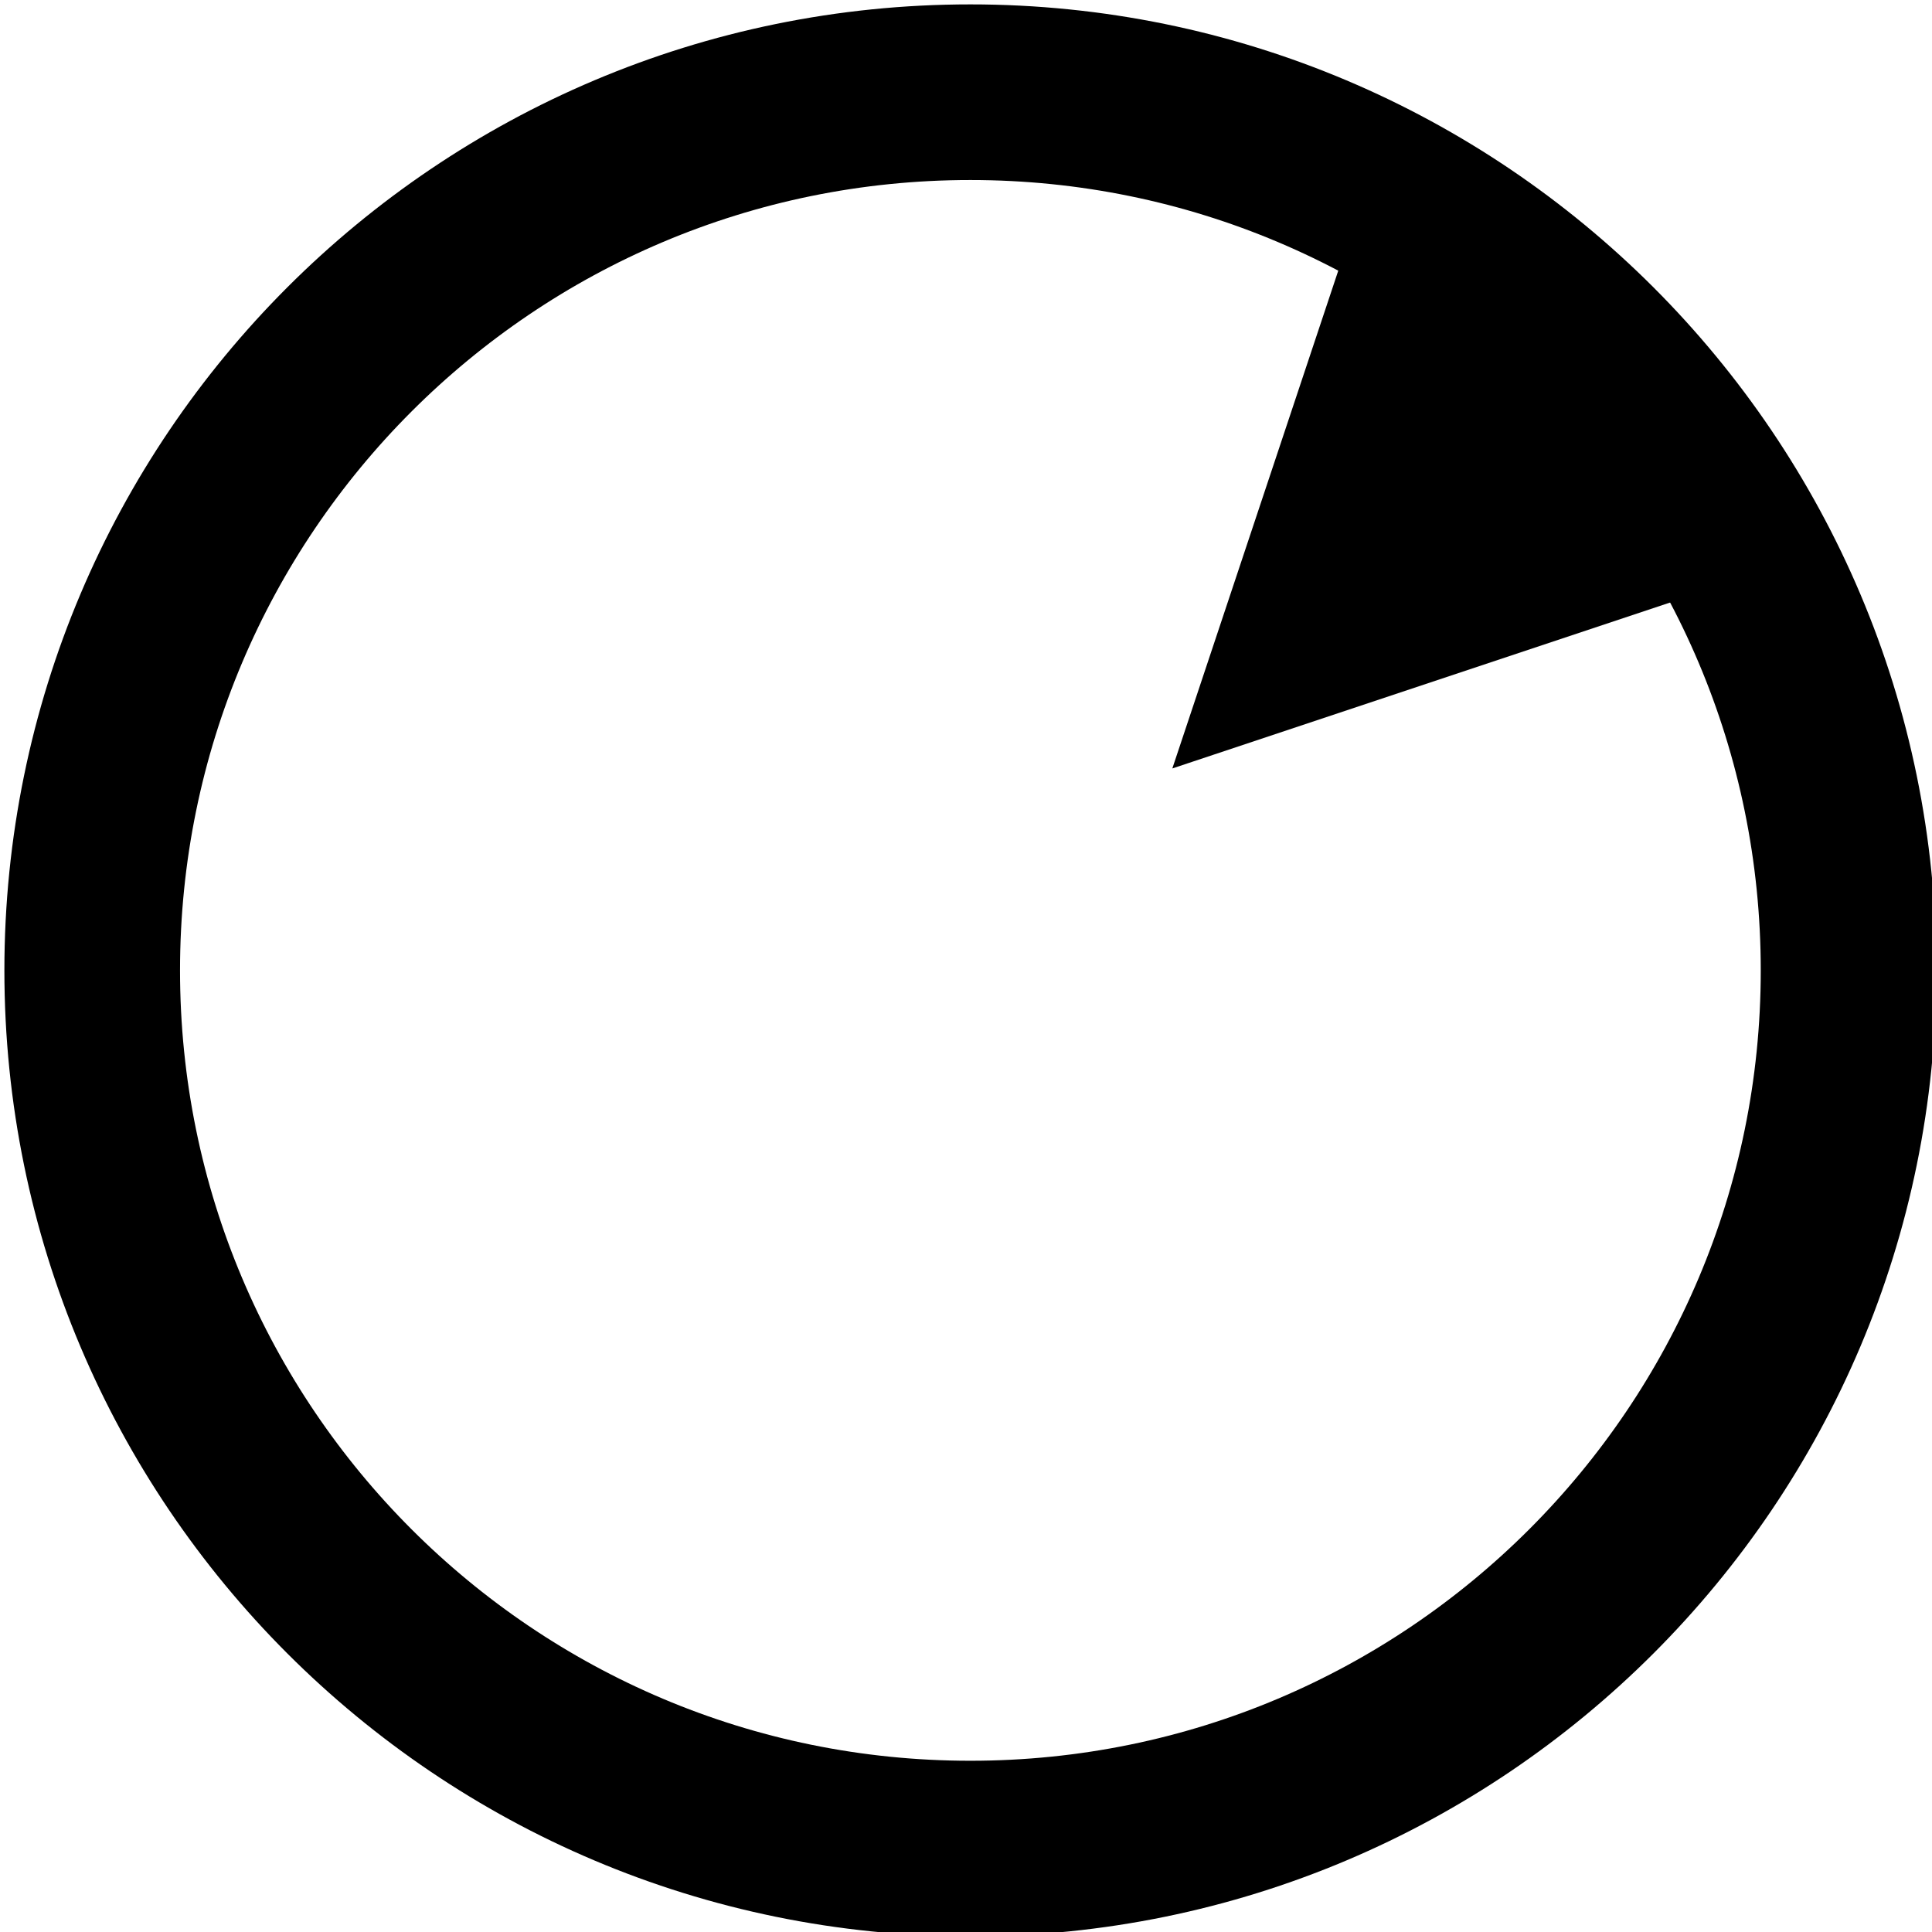
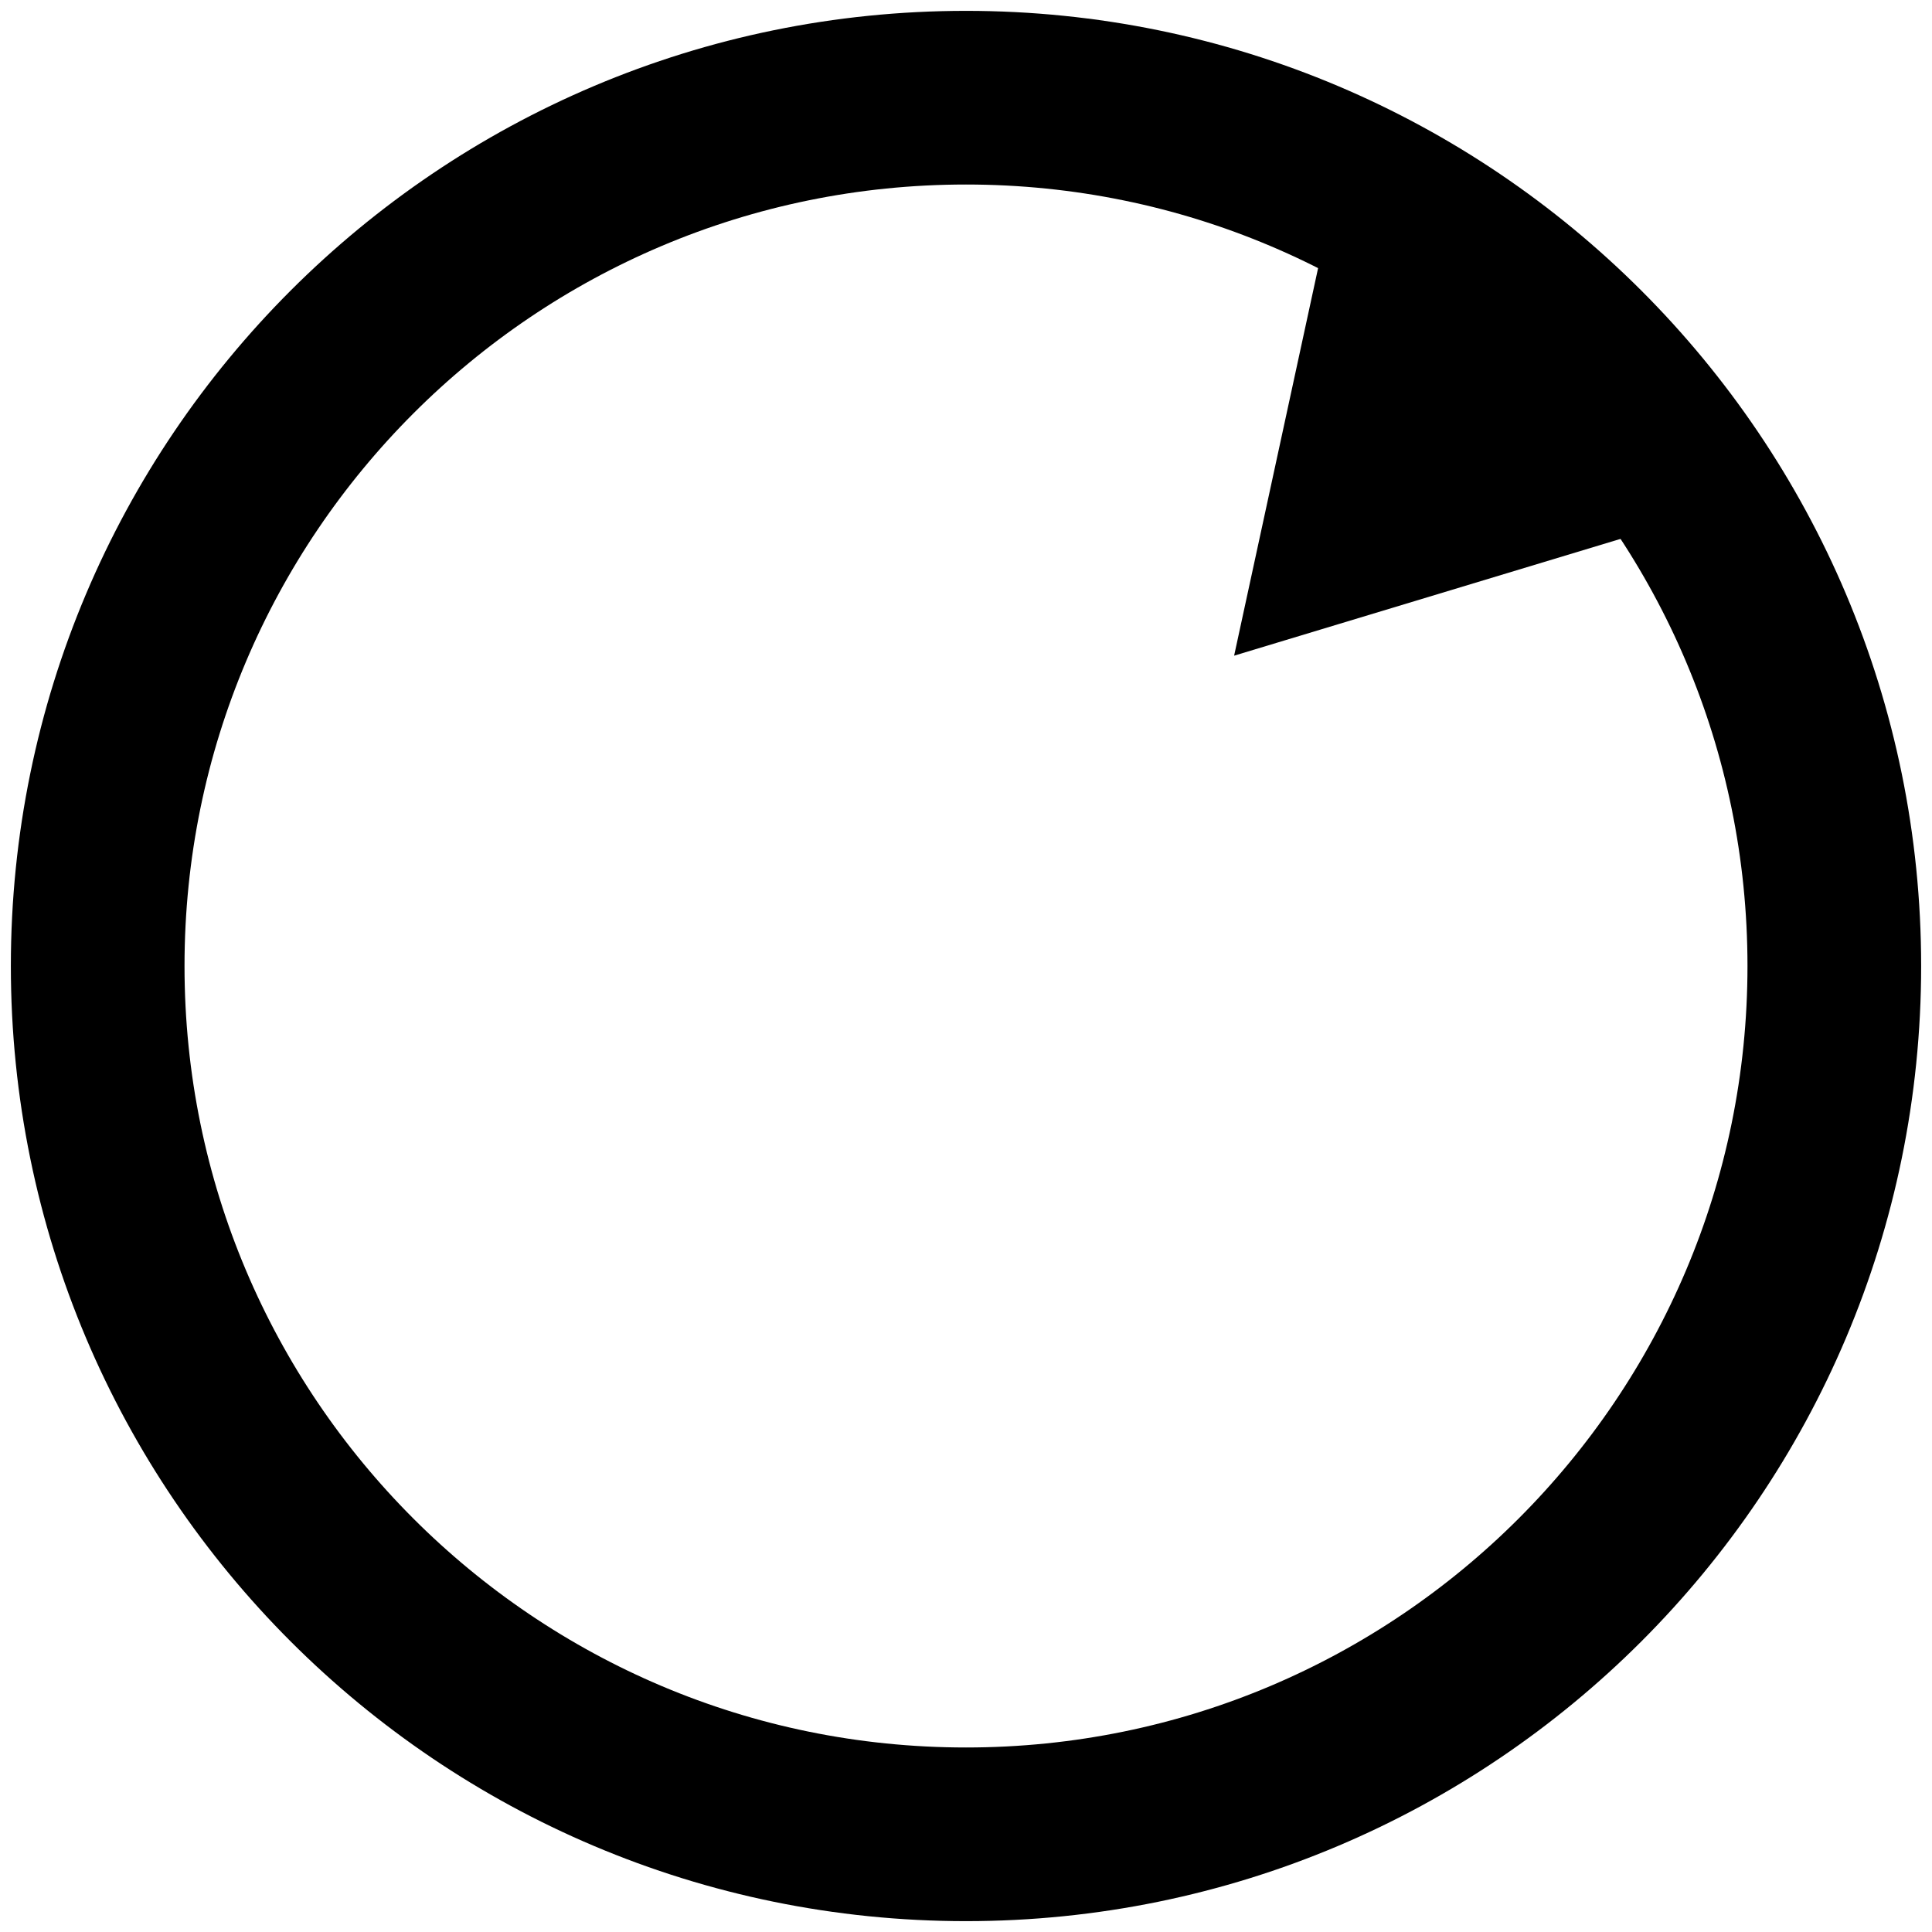
- <svg xmlns="http://www.w3.org/2000/svg" version="1.1" width="220px" height="220px" viewBox="-0.5 -0.5 220 220">
+ <svg xmlns="http://www.w3.org/2000/svg" version="1.1" width="89px" height="89px" viewBox="-0.5 -0.5 89 89">
  <defs />
  <g>
-     <ellipse cx="110" cy="110" rx="100" ry="100" fill="transparent" stroke="rgb(0, 0, 0)" stroke-width="20" pointer-events="all" />
-     <path d="M 125 35 L 185 65 L 125 95 Z" fill="#000000" stroke="rgb(0, 0, 0)" stroke-miterlimit="10" transform="rotate(-225,155,65)" pointer-events="all" />
+     <rect x="0" y="0" width="88" height="88" fill="none" stroke="none" pointer-events="all" />
+     <ellipse cx="44" cy="44" rx="40" ry="40" fill="transparent" stroke="rgb(0, 0, 0)" stroke-width="8" pointer-events="all" />
+     <path d="M 76.64 23.05 L 61.36 8.95 L 57.02 28.98 Z" fill="rgb(0, 0, 0)" stroke="rgb(0, 0, 0)" stroke-miterlimit="10" pointer-events="all" />
  </g>
</svg>
